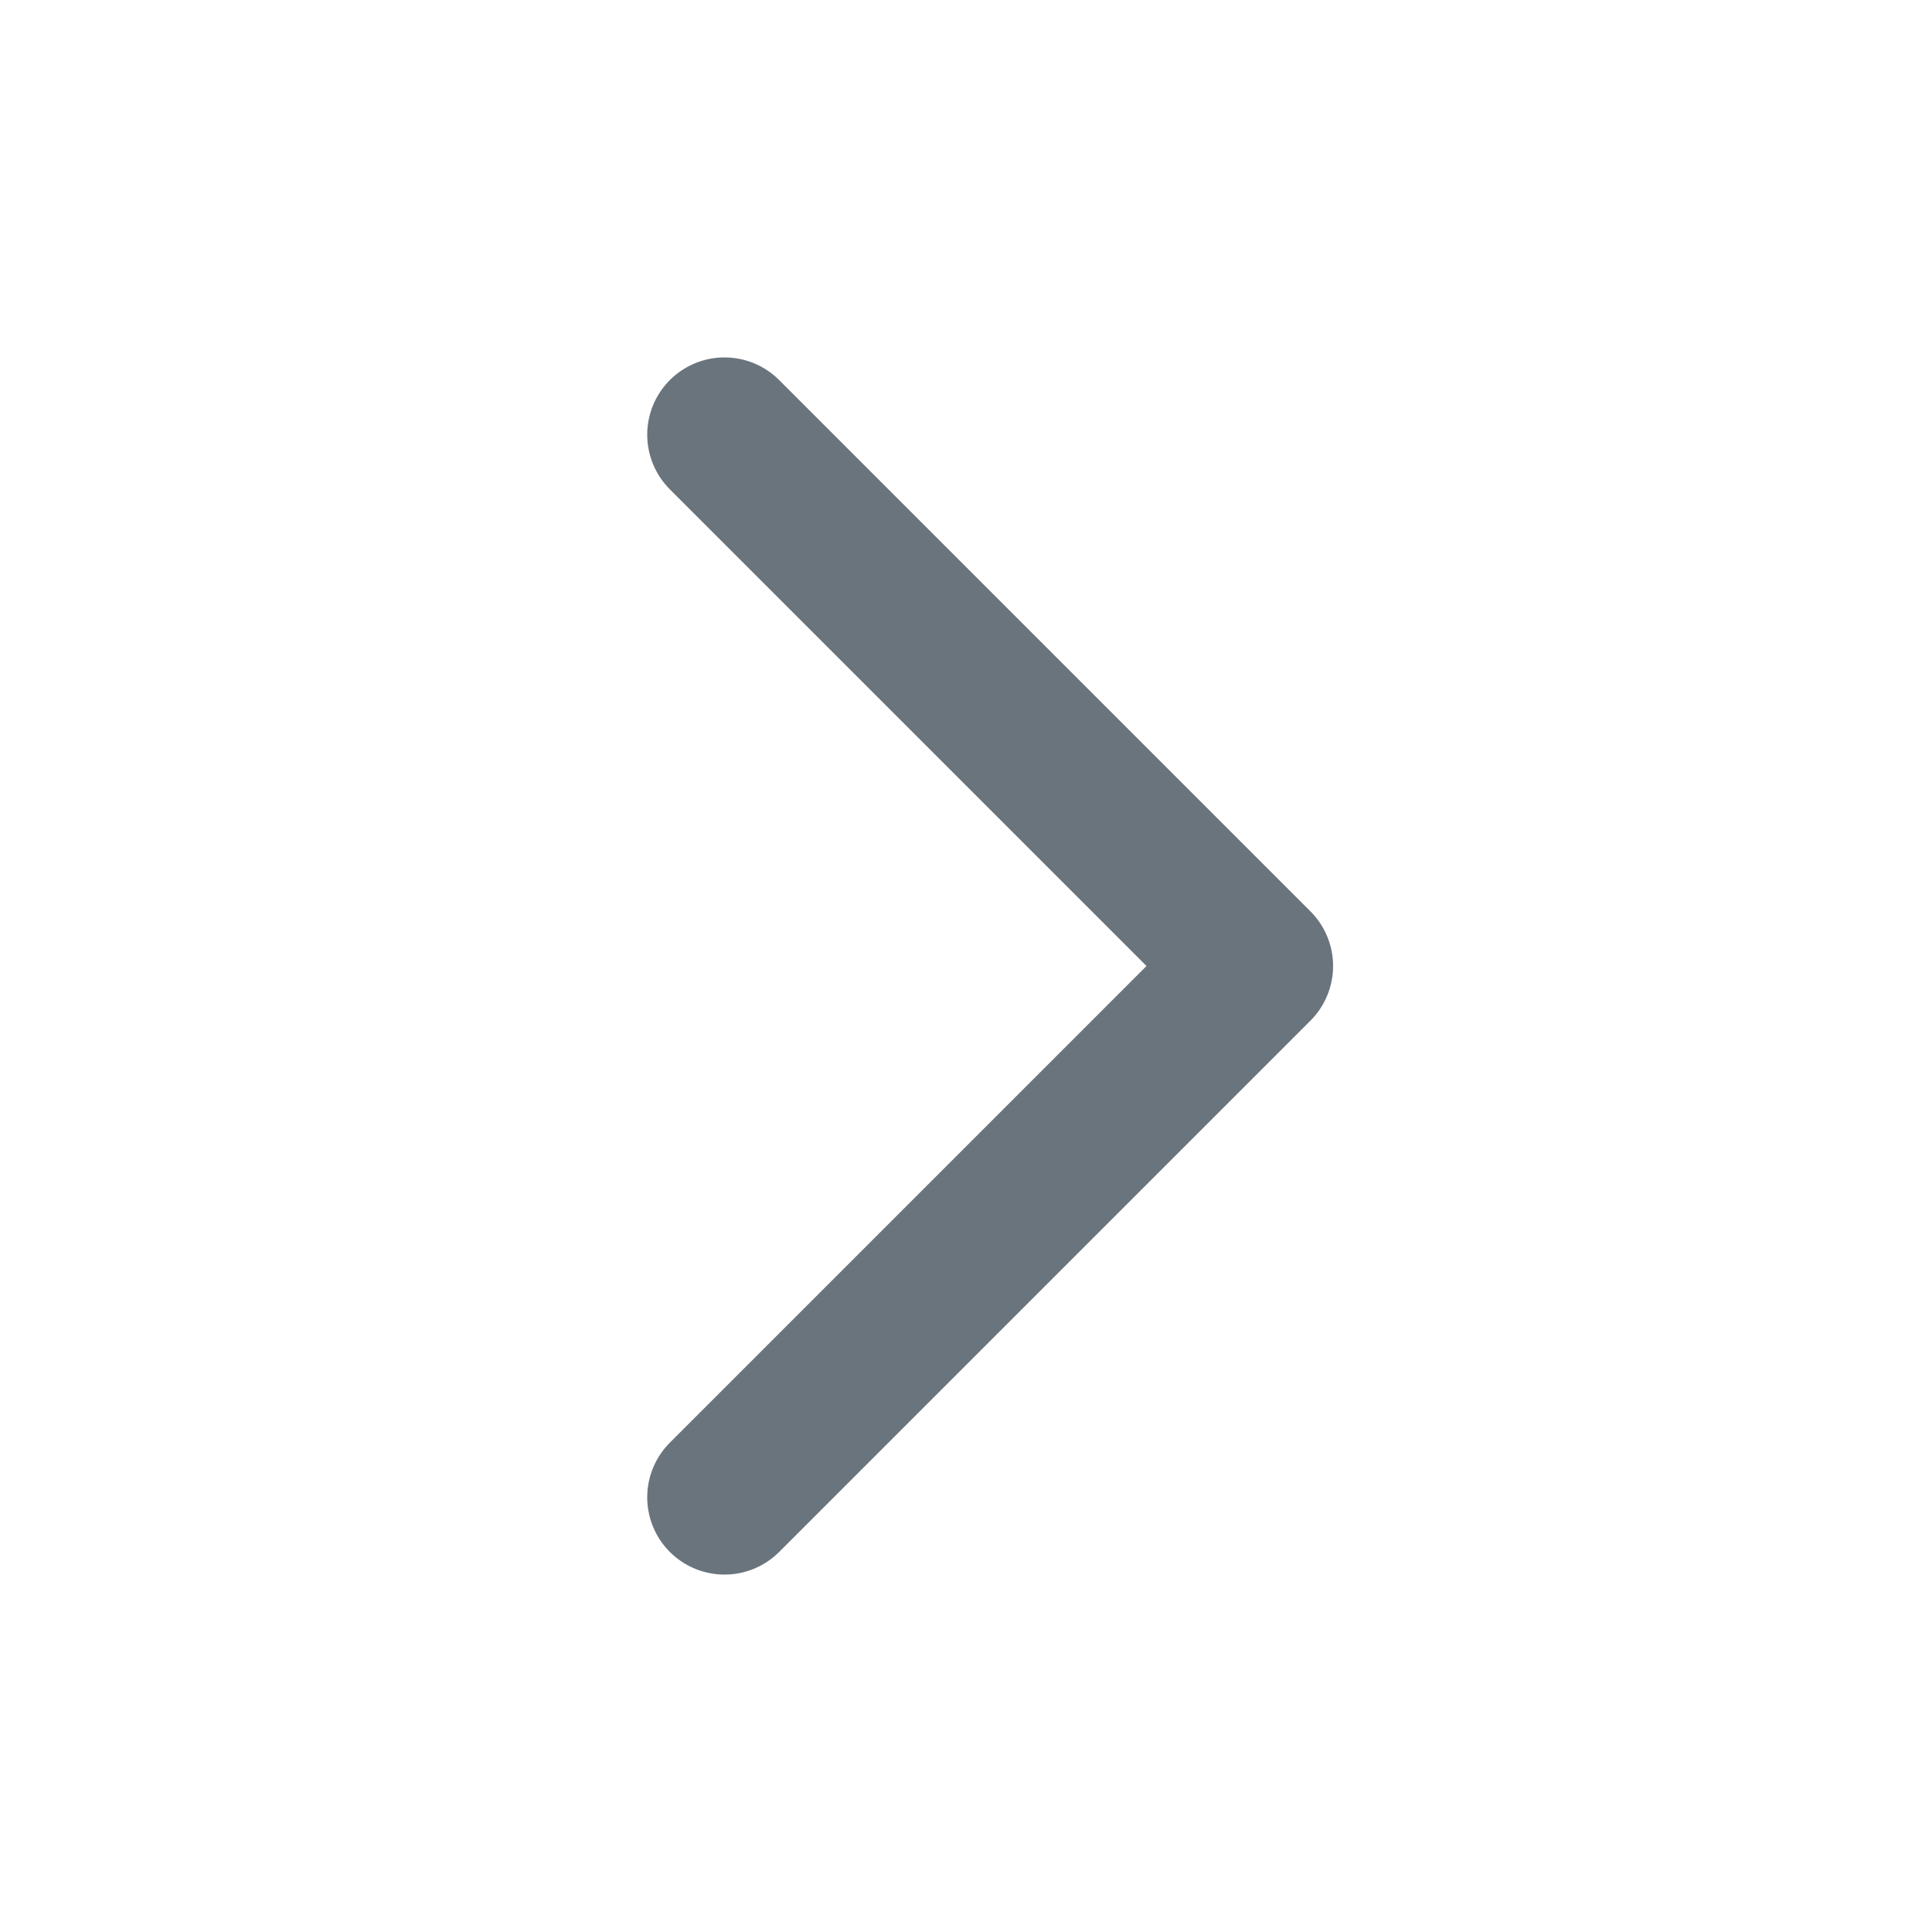
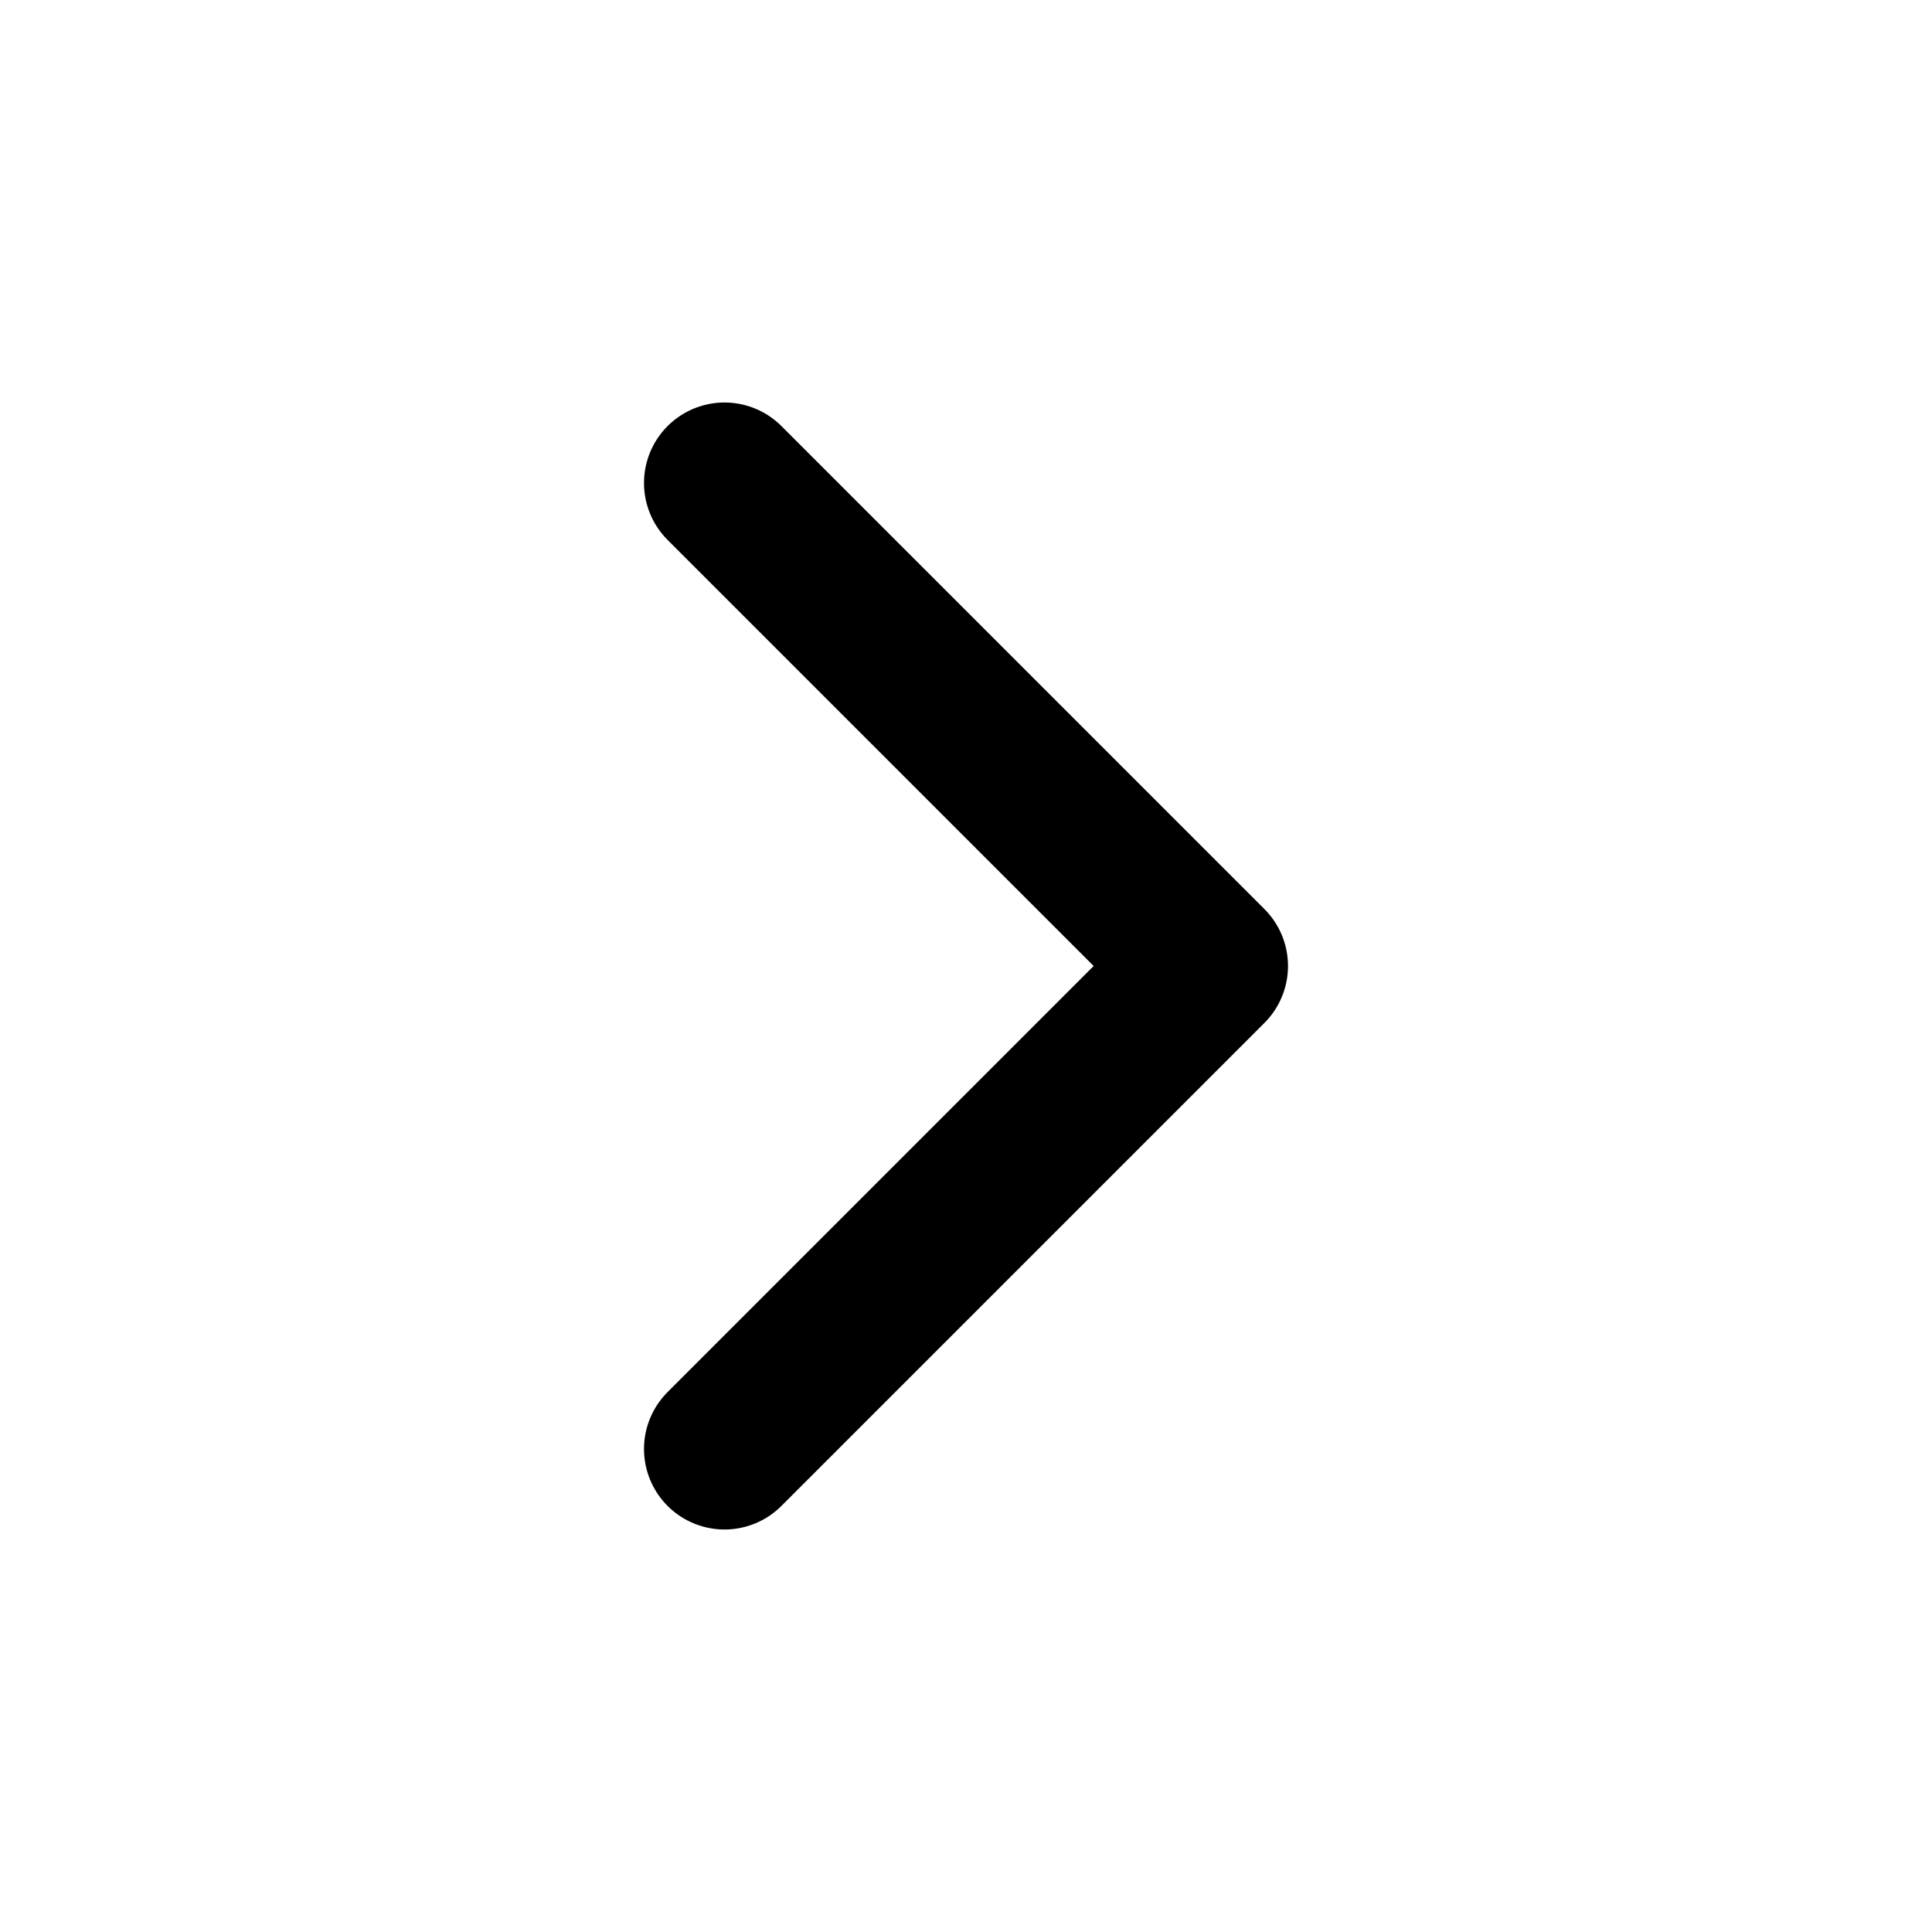
- <svg xmlns="http://www.w3.org/2000/svg" width="20" height="20" viewBox="0 0 20 20" fill="none">
-   <path d="m7.5 4.5 5.5 5.5-5.5 5.5" stroke="#69747D" stroke-width="1.6" stroke-linecap="round" stroke-linejoin="round" />
+ <svg xmlns="http://www.w3.org/2000/svg" width="24" height="24" viewBox="0 0 24 24" fill="none" stroke="currentColor" stroke-width="2" stroke-linecap="round" stroke-linejoin="round" class="lucide lucide-chevron-right-icon lucide-chevron-right">
+   <path d="m9 18 6-6-6-6" />
</svg>
